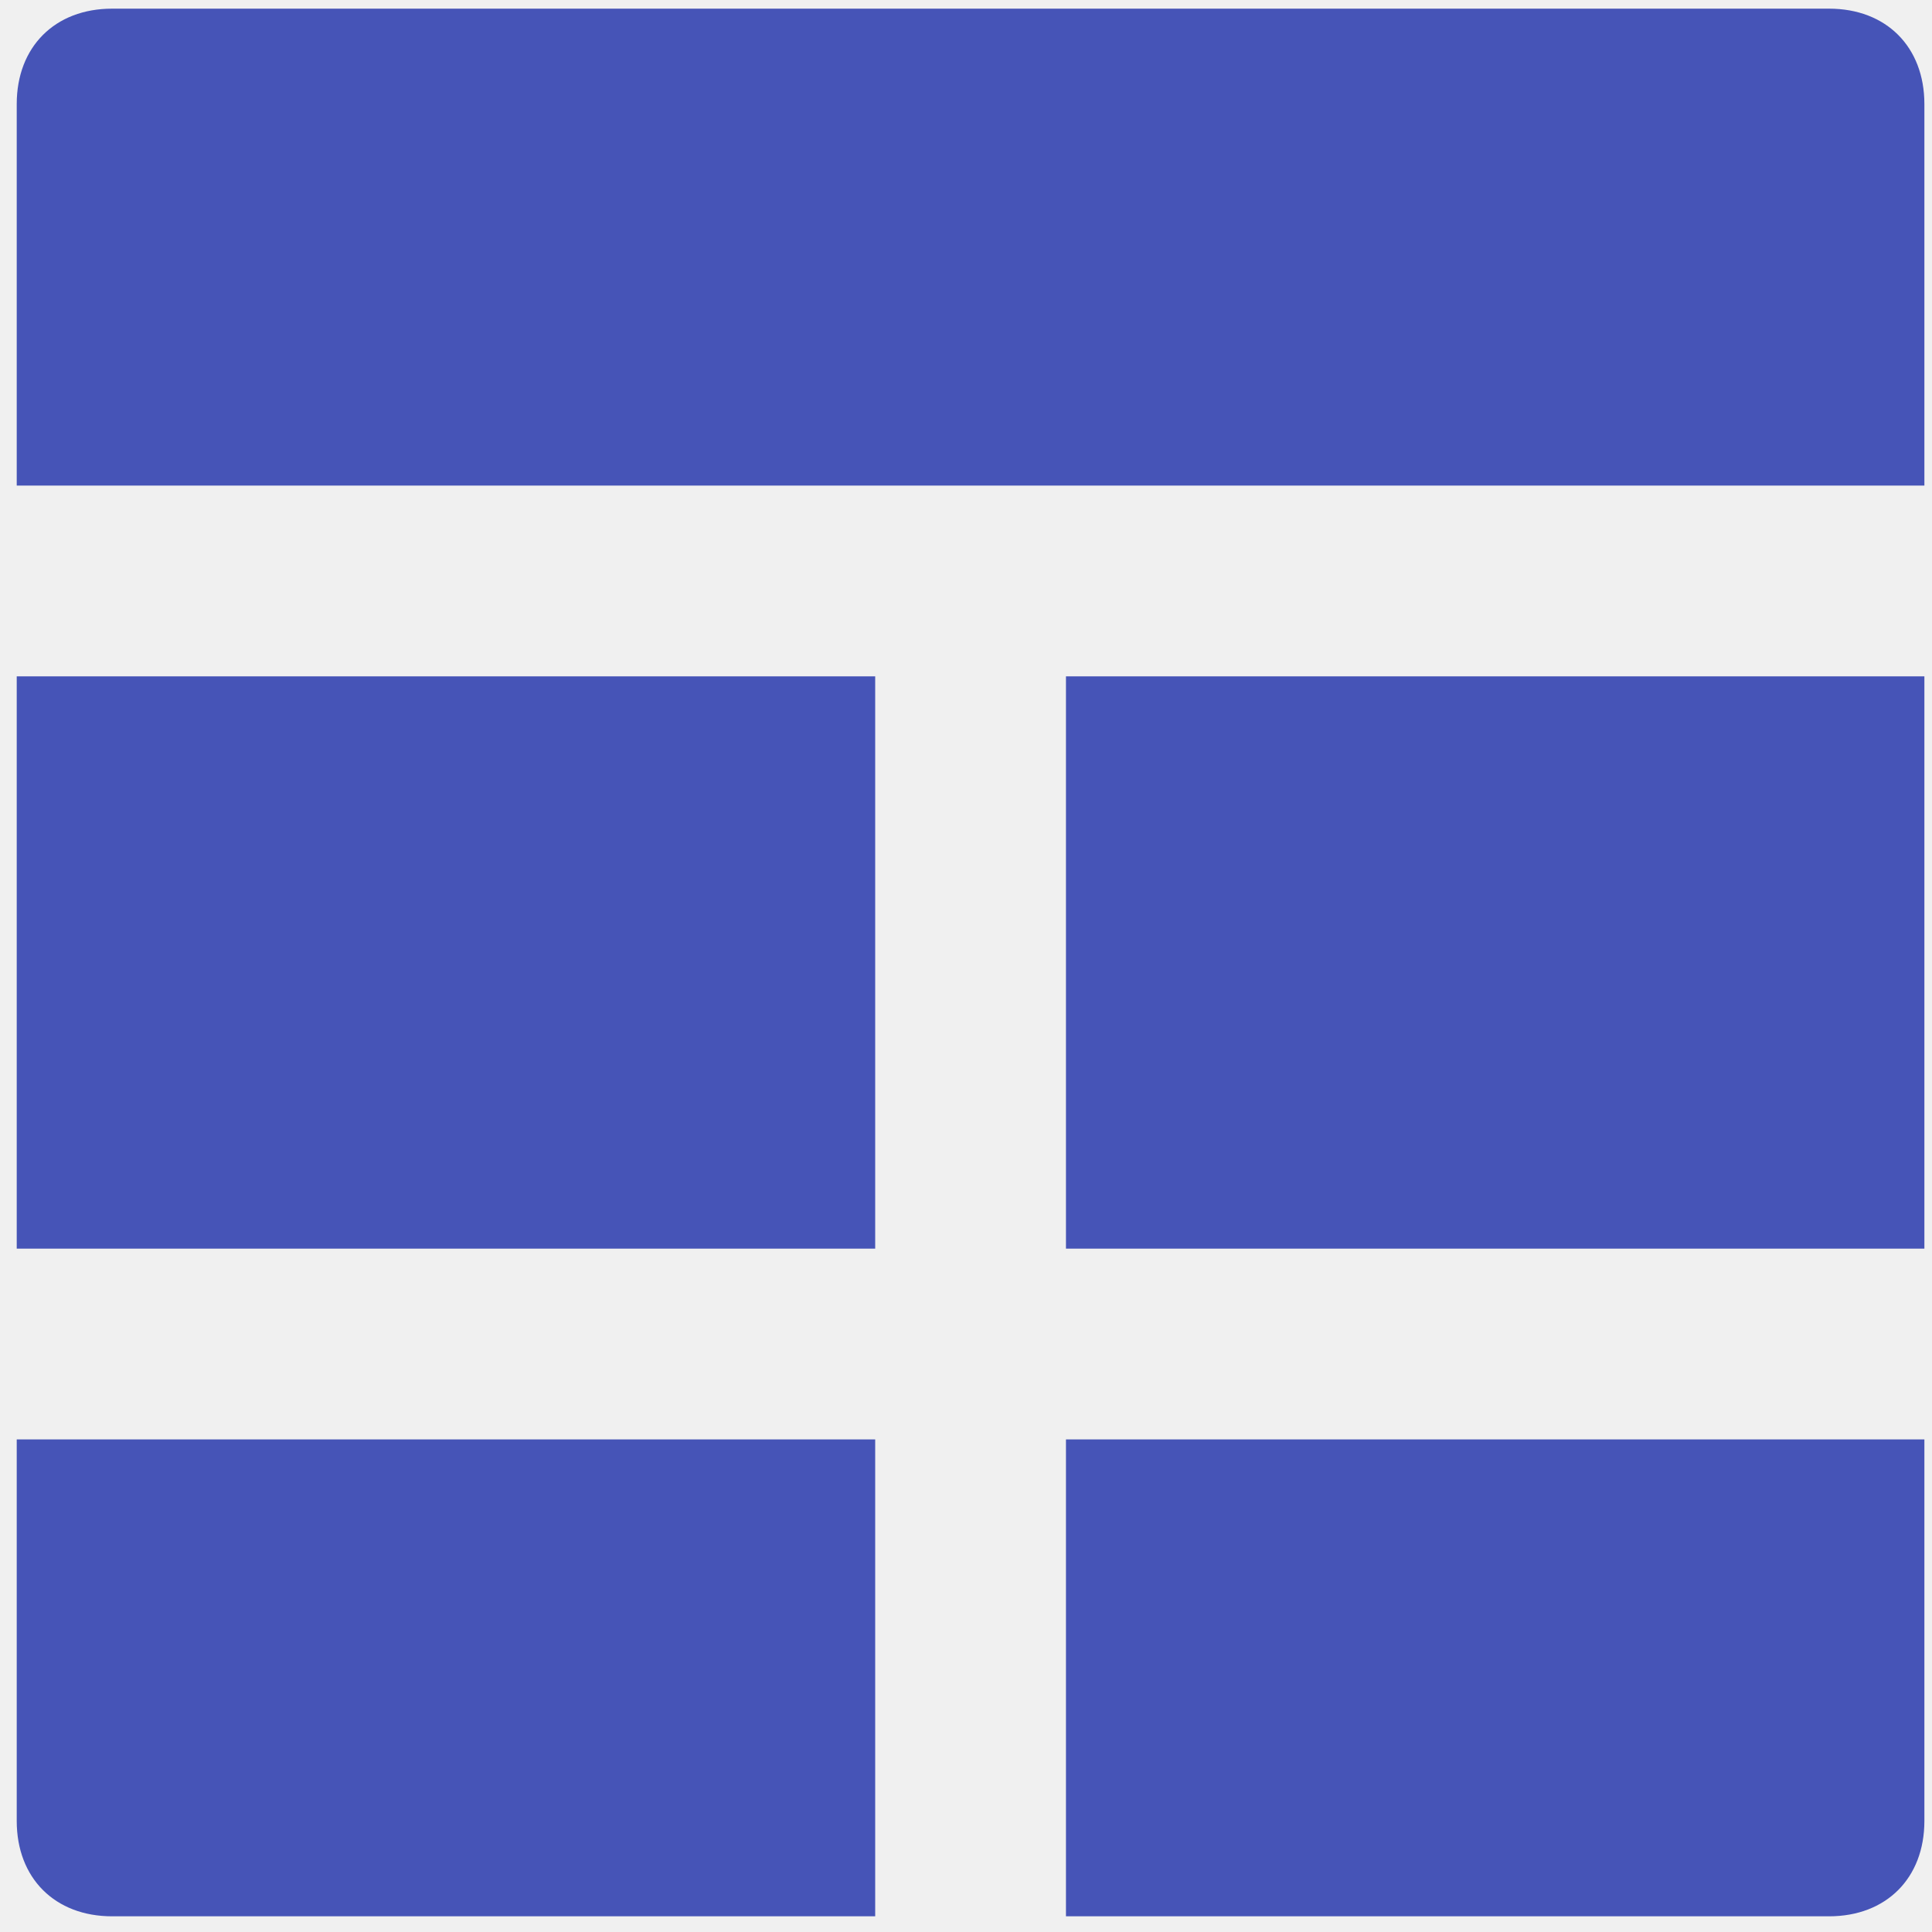
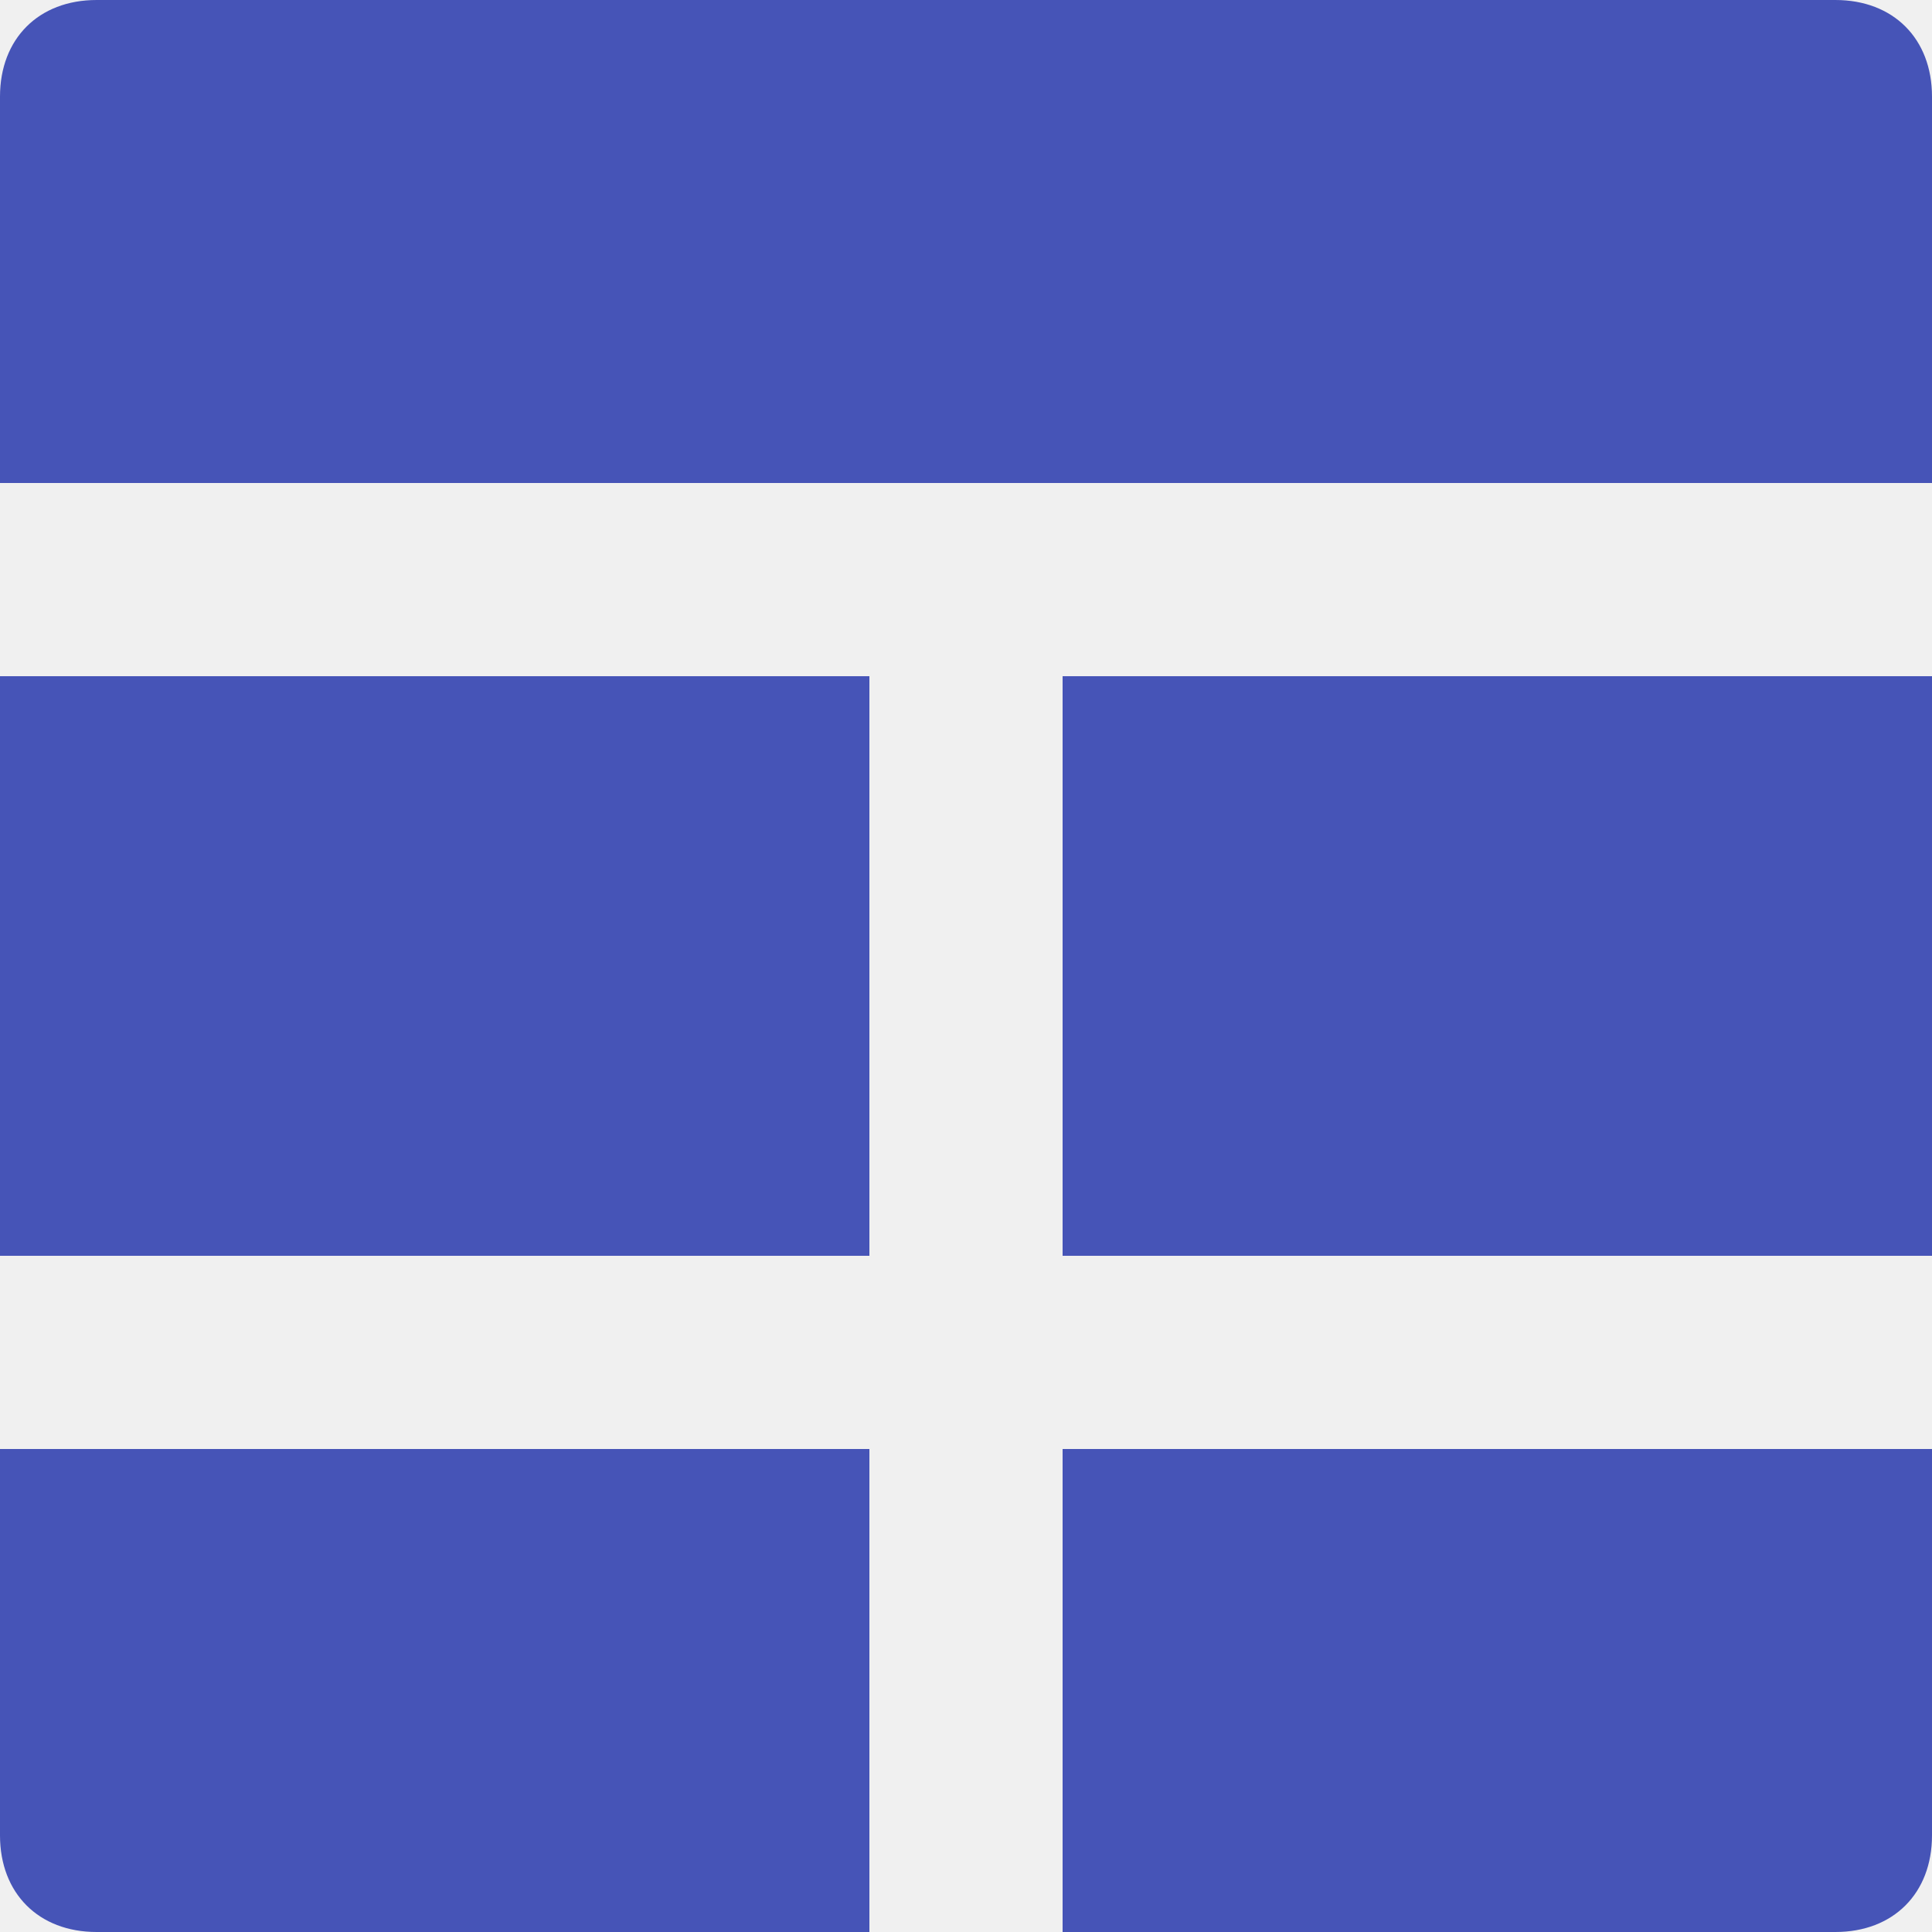
- <svg xmlns="http://www.w3.org/2000/svg" width="50" height="50" viewBox="0 0 50 50" fill="none">
-   <path d="M47.335 0.224H2.902C1.421 0.224 0.433 1.212 0.433 2.693V12.567H49.803V2.693C49.803 1.212 48.816 0.224 47.335 0.224ZM0.433 32.315H22.65V17.504H0.433V32.315ZM0.433 47.126C0.433 48.607 1.421 49.594 2.902 49.594H22.65V37.252H0.433V47.126ZM27.587 32.315H49.803V17.504H27.587V32.315ZM27.587 49.594H47.335C48.816 49.594 49.803 48.607 49.803 47.126V37.252H27.587V49.594Z" fill="#4654B7" />
+ <svg xmlns="http://www.w3.org/2000/svg" width="48" height="48" viewBox="0 0 48 48" fill="none">
+   <g clip-path="url(#clip0_2156_5755)">
+     <path d="M45.6 0H2.4C0.96 0 0 0.96 0 2.4V12H48V2.4C48 0.96 47.04 0 45.6 0ZM0 31.2H21.6V16.8H0V31.2ZM0 45.6C0 47.04 0.96 48 2.4 48H21.6V36H0V45.6ZM26.4 31.2H48V16.8H26.4V31.2ZM26.4 48H45.6C47.04 48 48 47.04 48 45.6V36H26.4V48Z" fill="#4654B7" />
+   </g>
+   <defs>
+     <clipPath id="clip0_2156_5755">
+       <rect width="48" height="48" fill="white" />
+     </clipPath>
+   </defs>
</svg>
